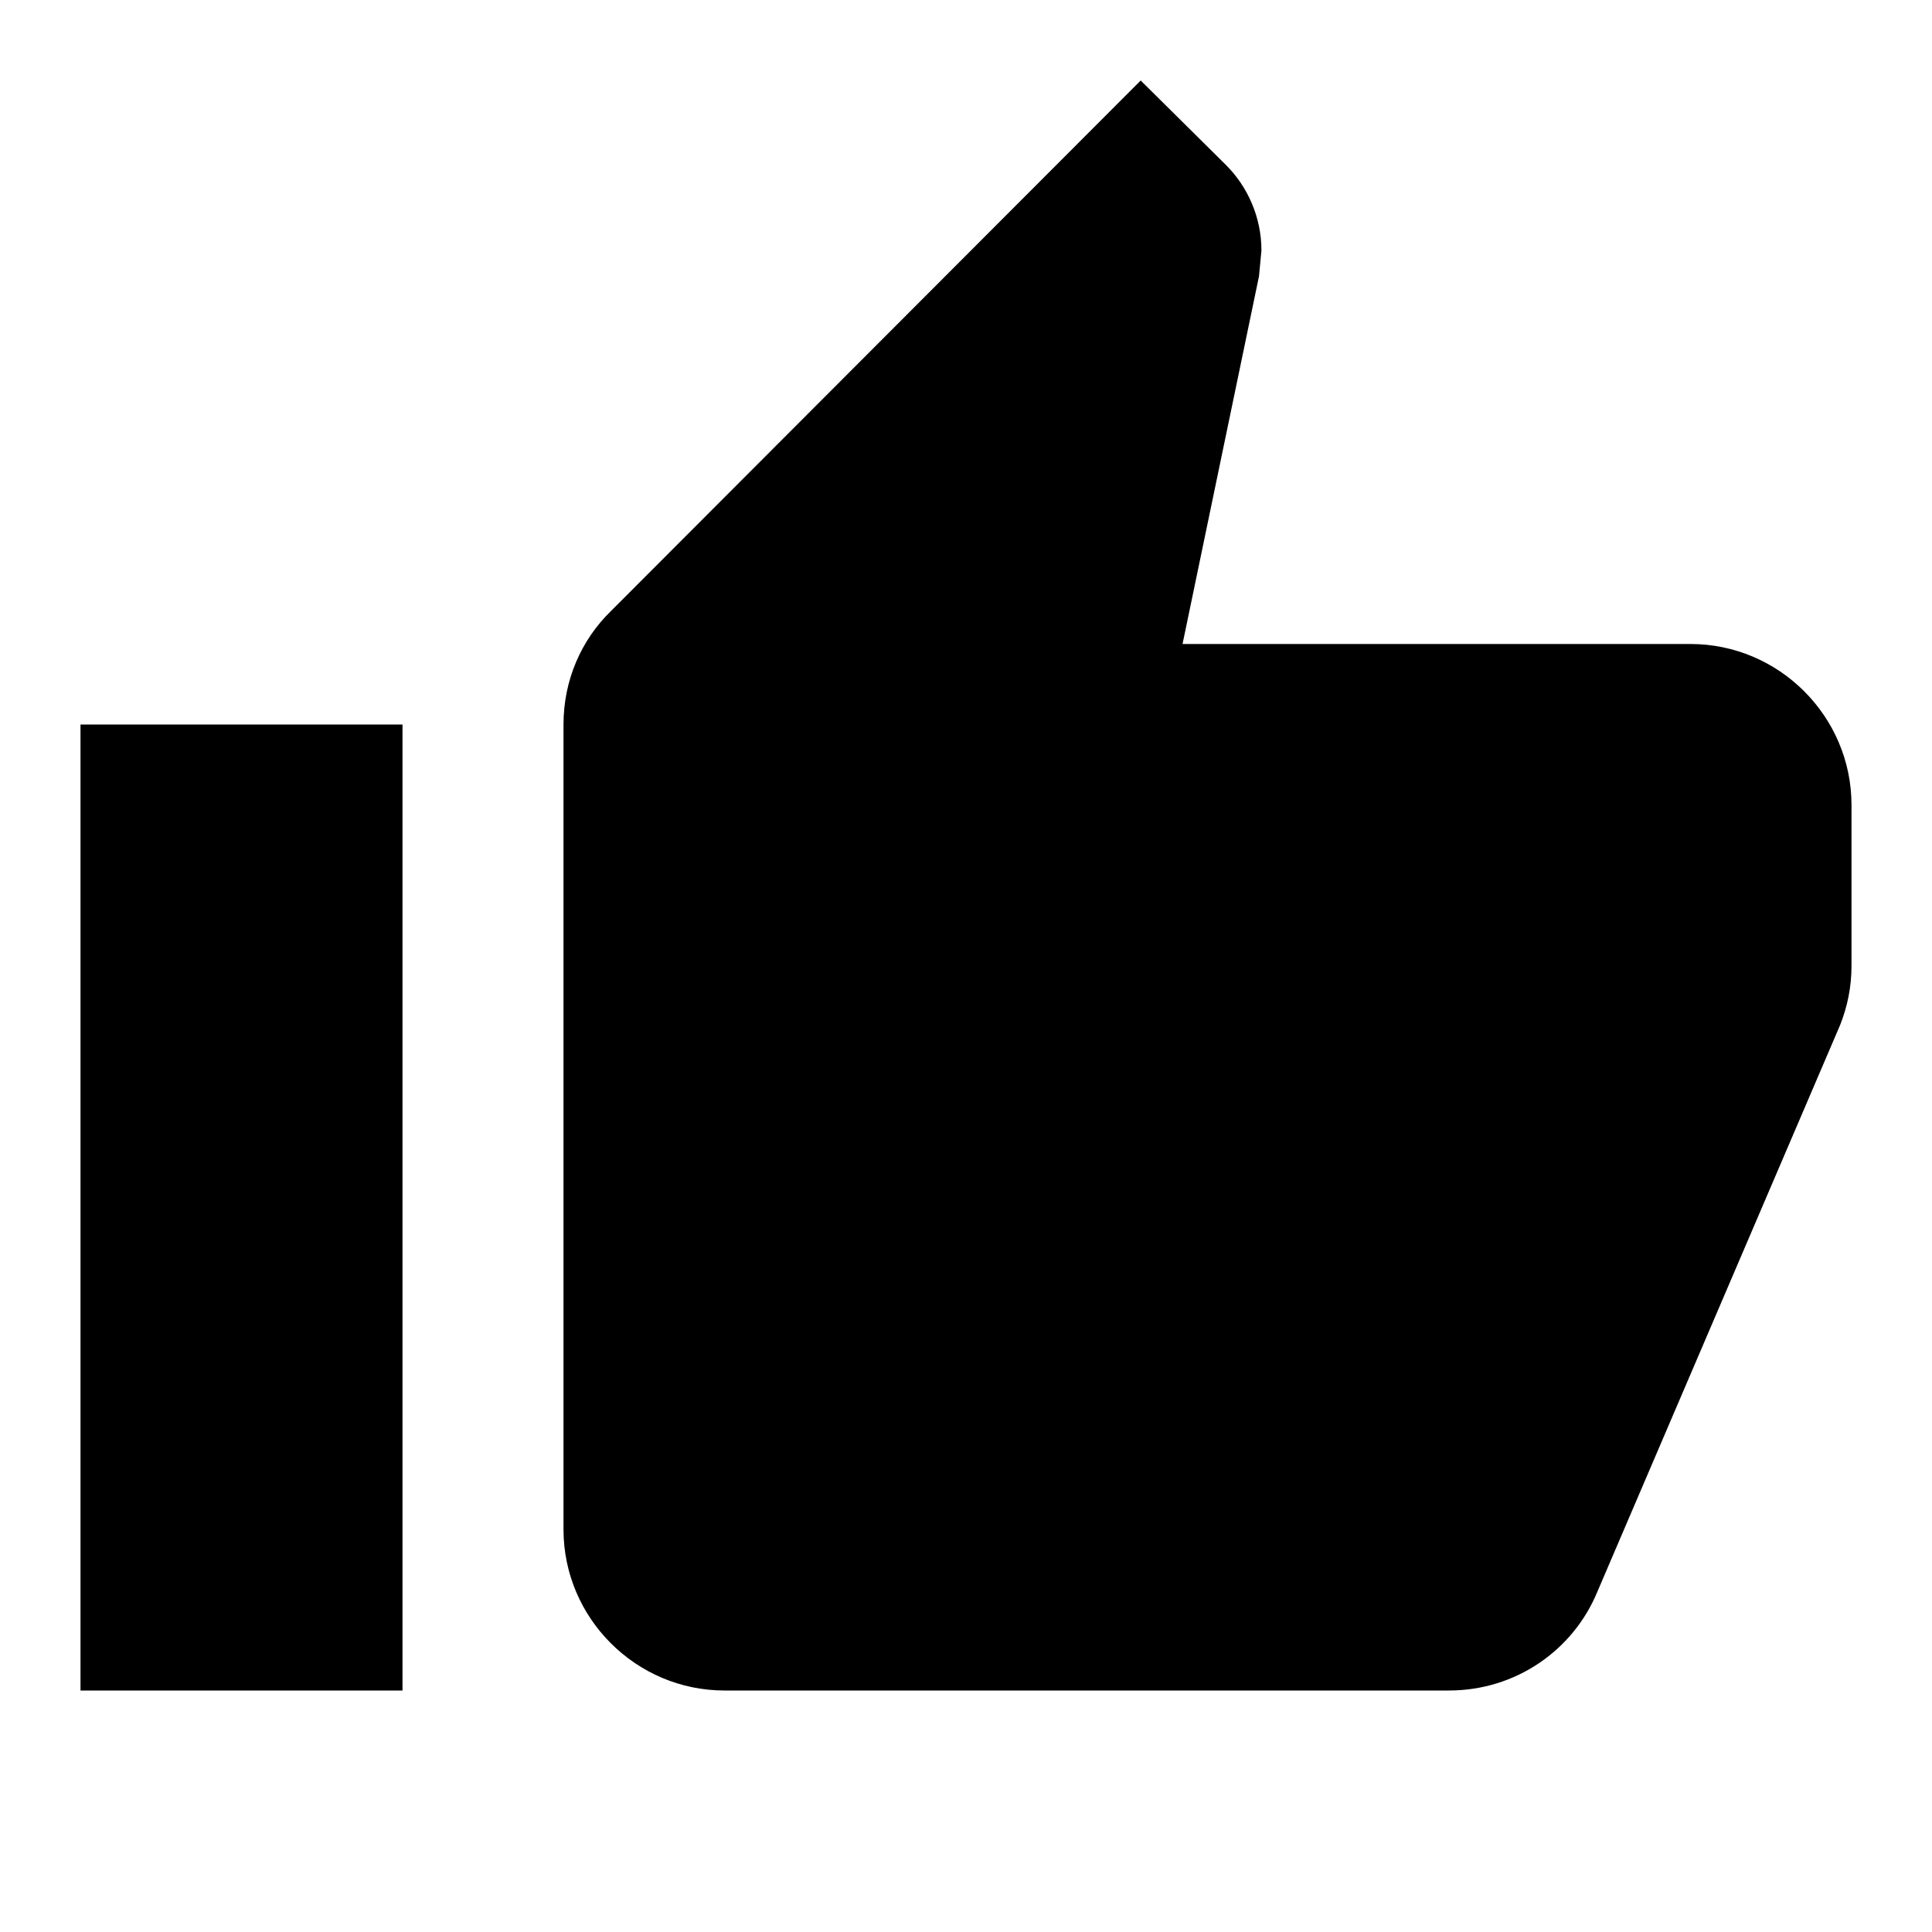
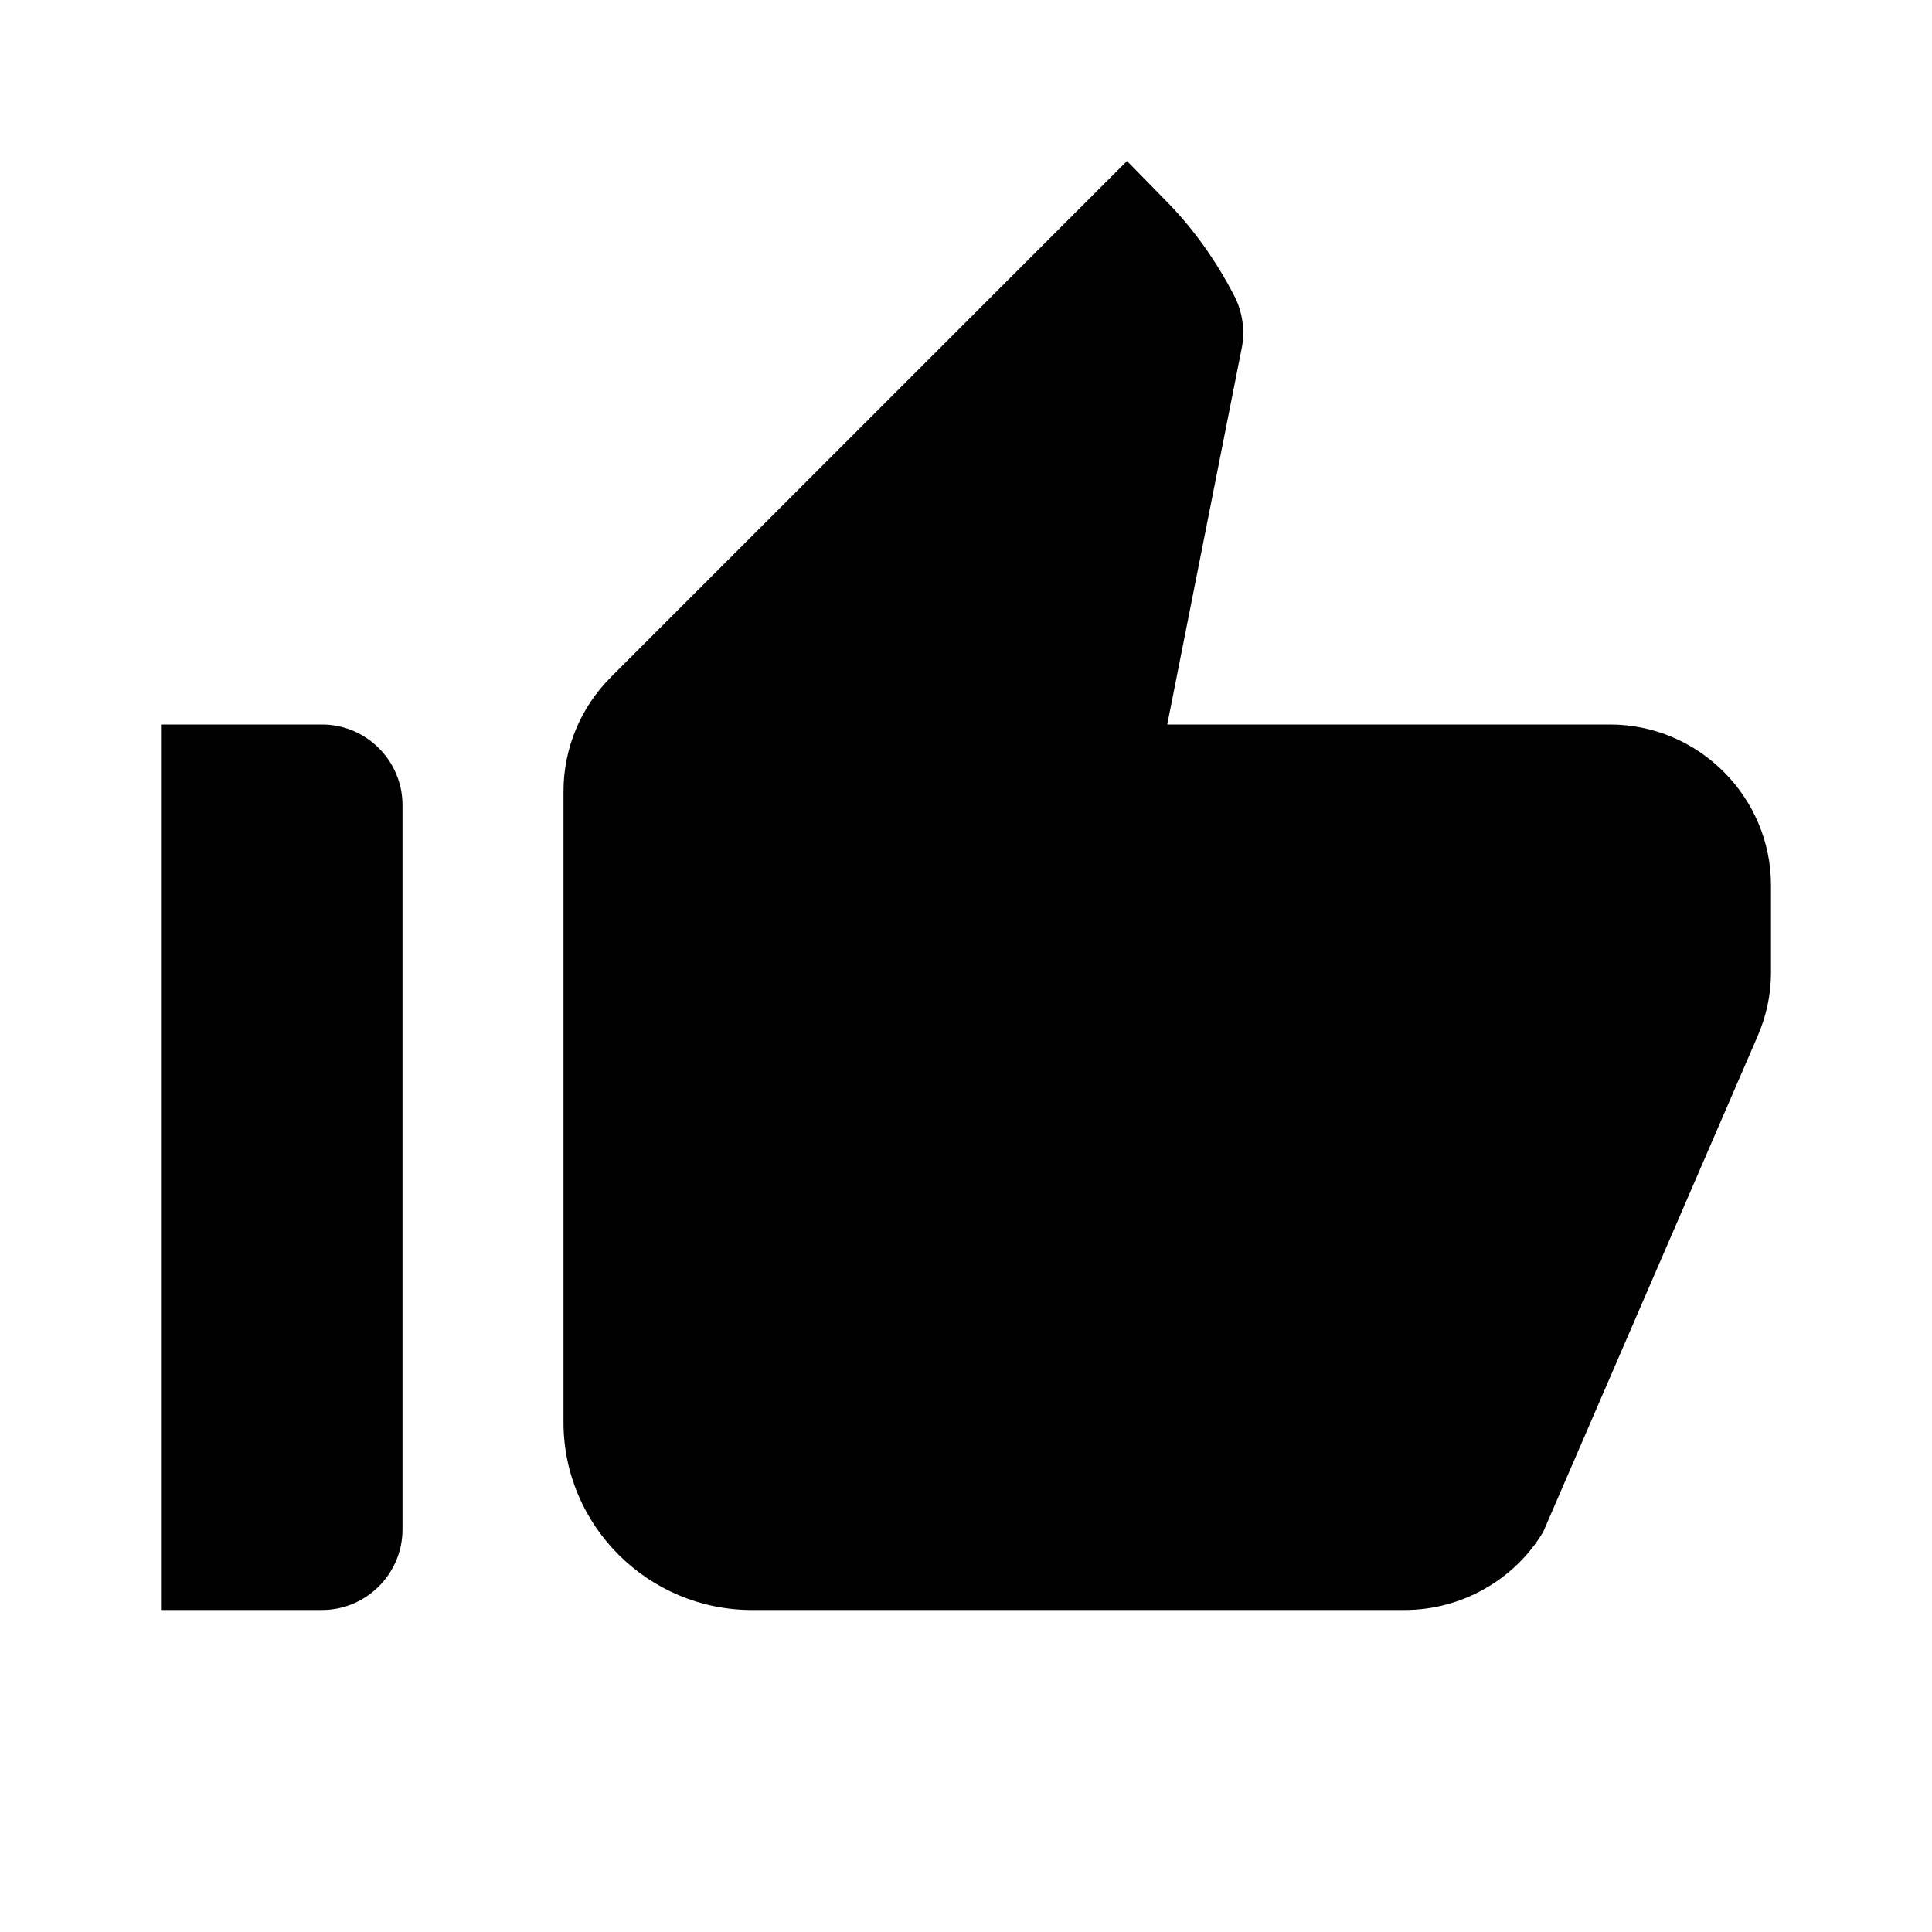
- <svg xmlns="http://www.w3.org/2000/svg" viewBox="0 0 24 24" fill="black" width="18px" height="18px">
-   <path d="M0 0h24v24H0V0z" fill="none" />
-   <path d="M1 21h4V9H1v12zm22-11c0-1.1-.9-2-2-2h-6.31l.95-4.57.03-.32c0-.41-.17-.79-.44-1.06L14.17 1 7.59 7.59C7.22 7.95 7 8.45 7 9v10c0 1.1.9 2 2 2h9c.83 0 1.54-.5 1.84-1.22l3.02-7.05c.09-.23.14-.47.14-.73v-2z" />
+ <svg xmlns="http://www.w3.org/2000/svg" height="24" viewBox="0 0 24 24" width="24">
+   <path d="M24 24H0V0h24v24z" fill="none" />
+   <path d="M2 20h2c.55 0 1-.45 1-1v-9c0-.55-.45-1-1-1H2v11zm19.83-7.12c.11-.25.17-.52.17-.8V11c0-1.1-.9-2-2-2h-5.5l.92-4.65c.05-.22.02-.46-.08-.66-.23-.45-.52-.86-.88-1.22L14 2 7.59 8.41C7.21 8.79 7 9.3 7 9.83v7.84C7 18.95 8.05 20 9.34 20h8.11c.7 0 1.36-.37 1.72-.97l2.66-6.15z" />
</svg>
